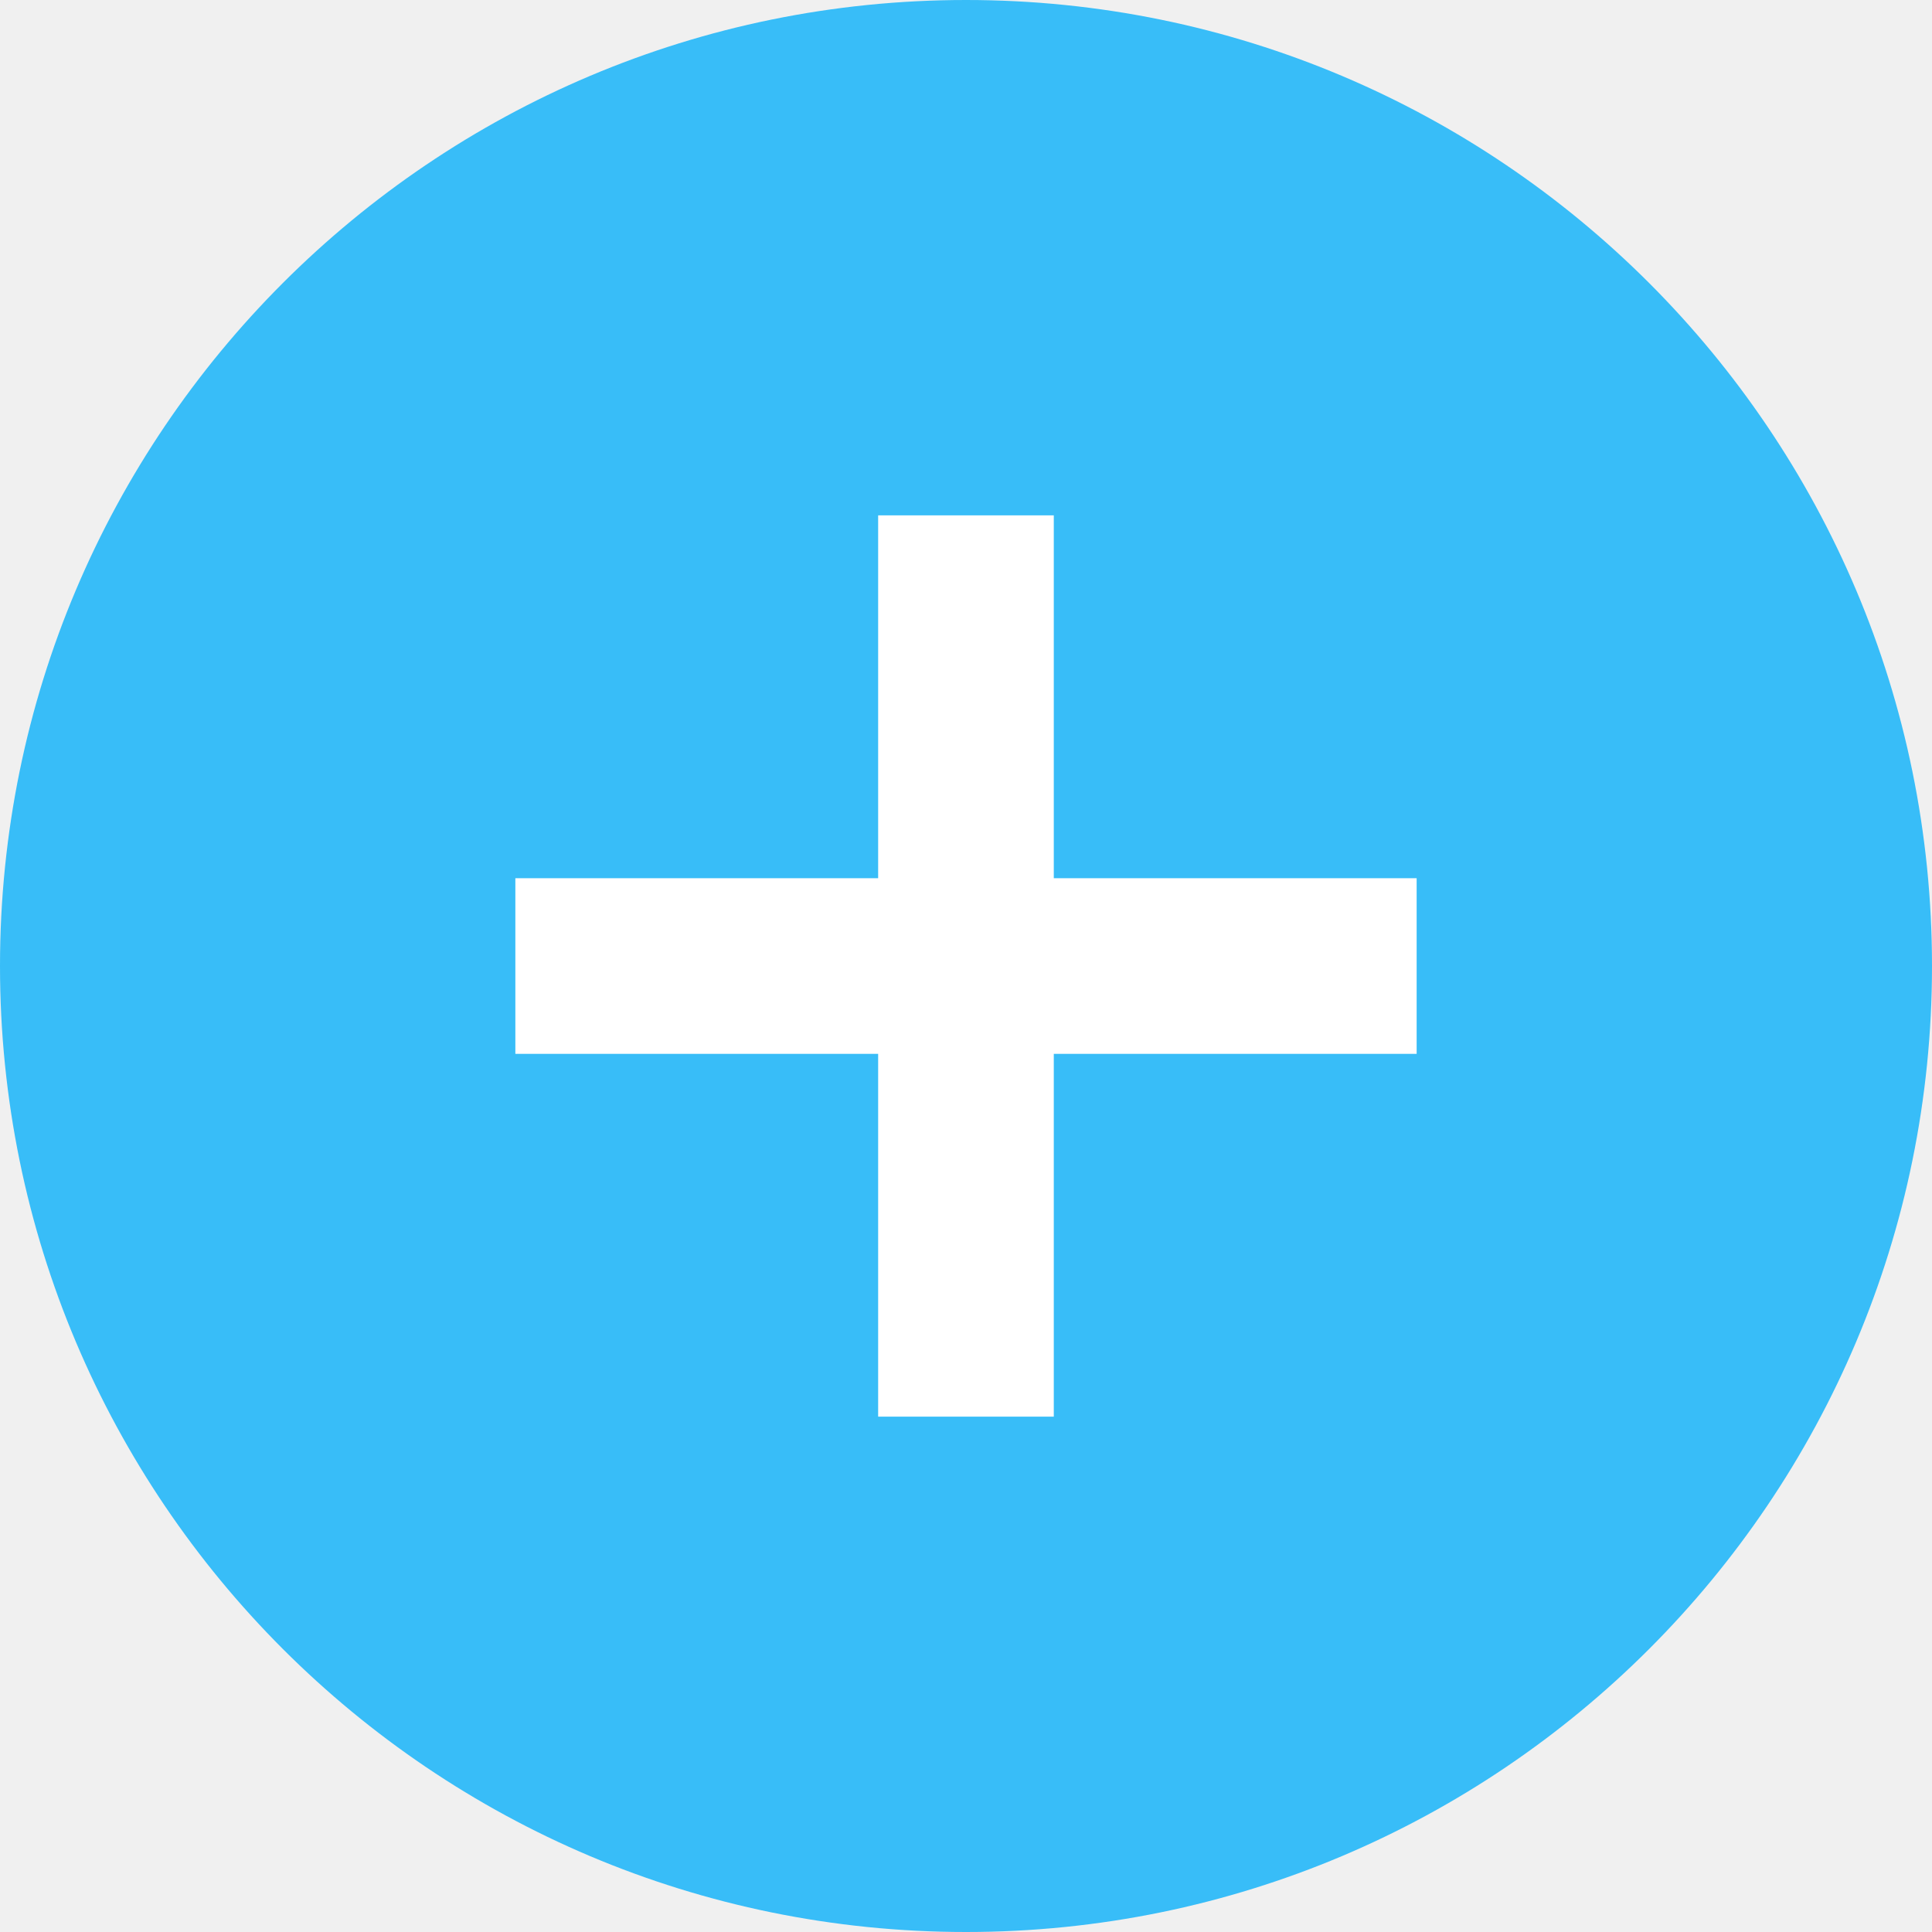
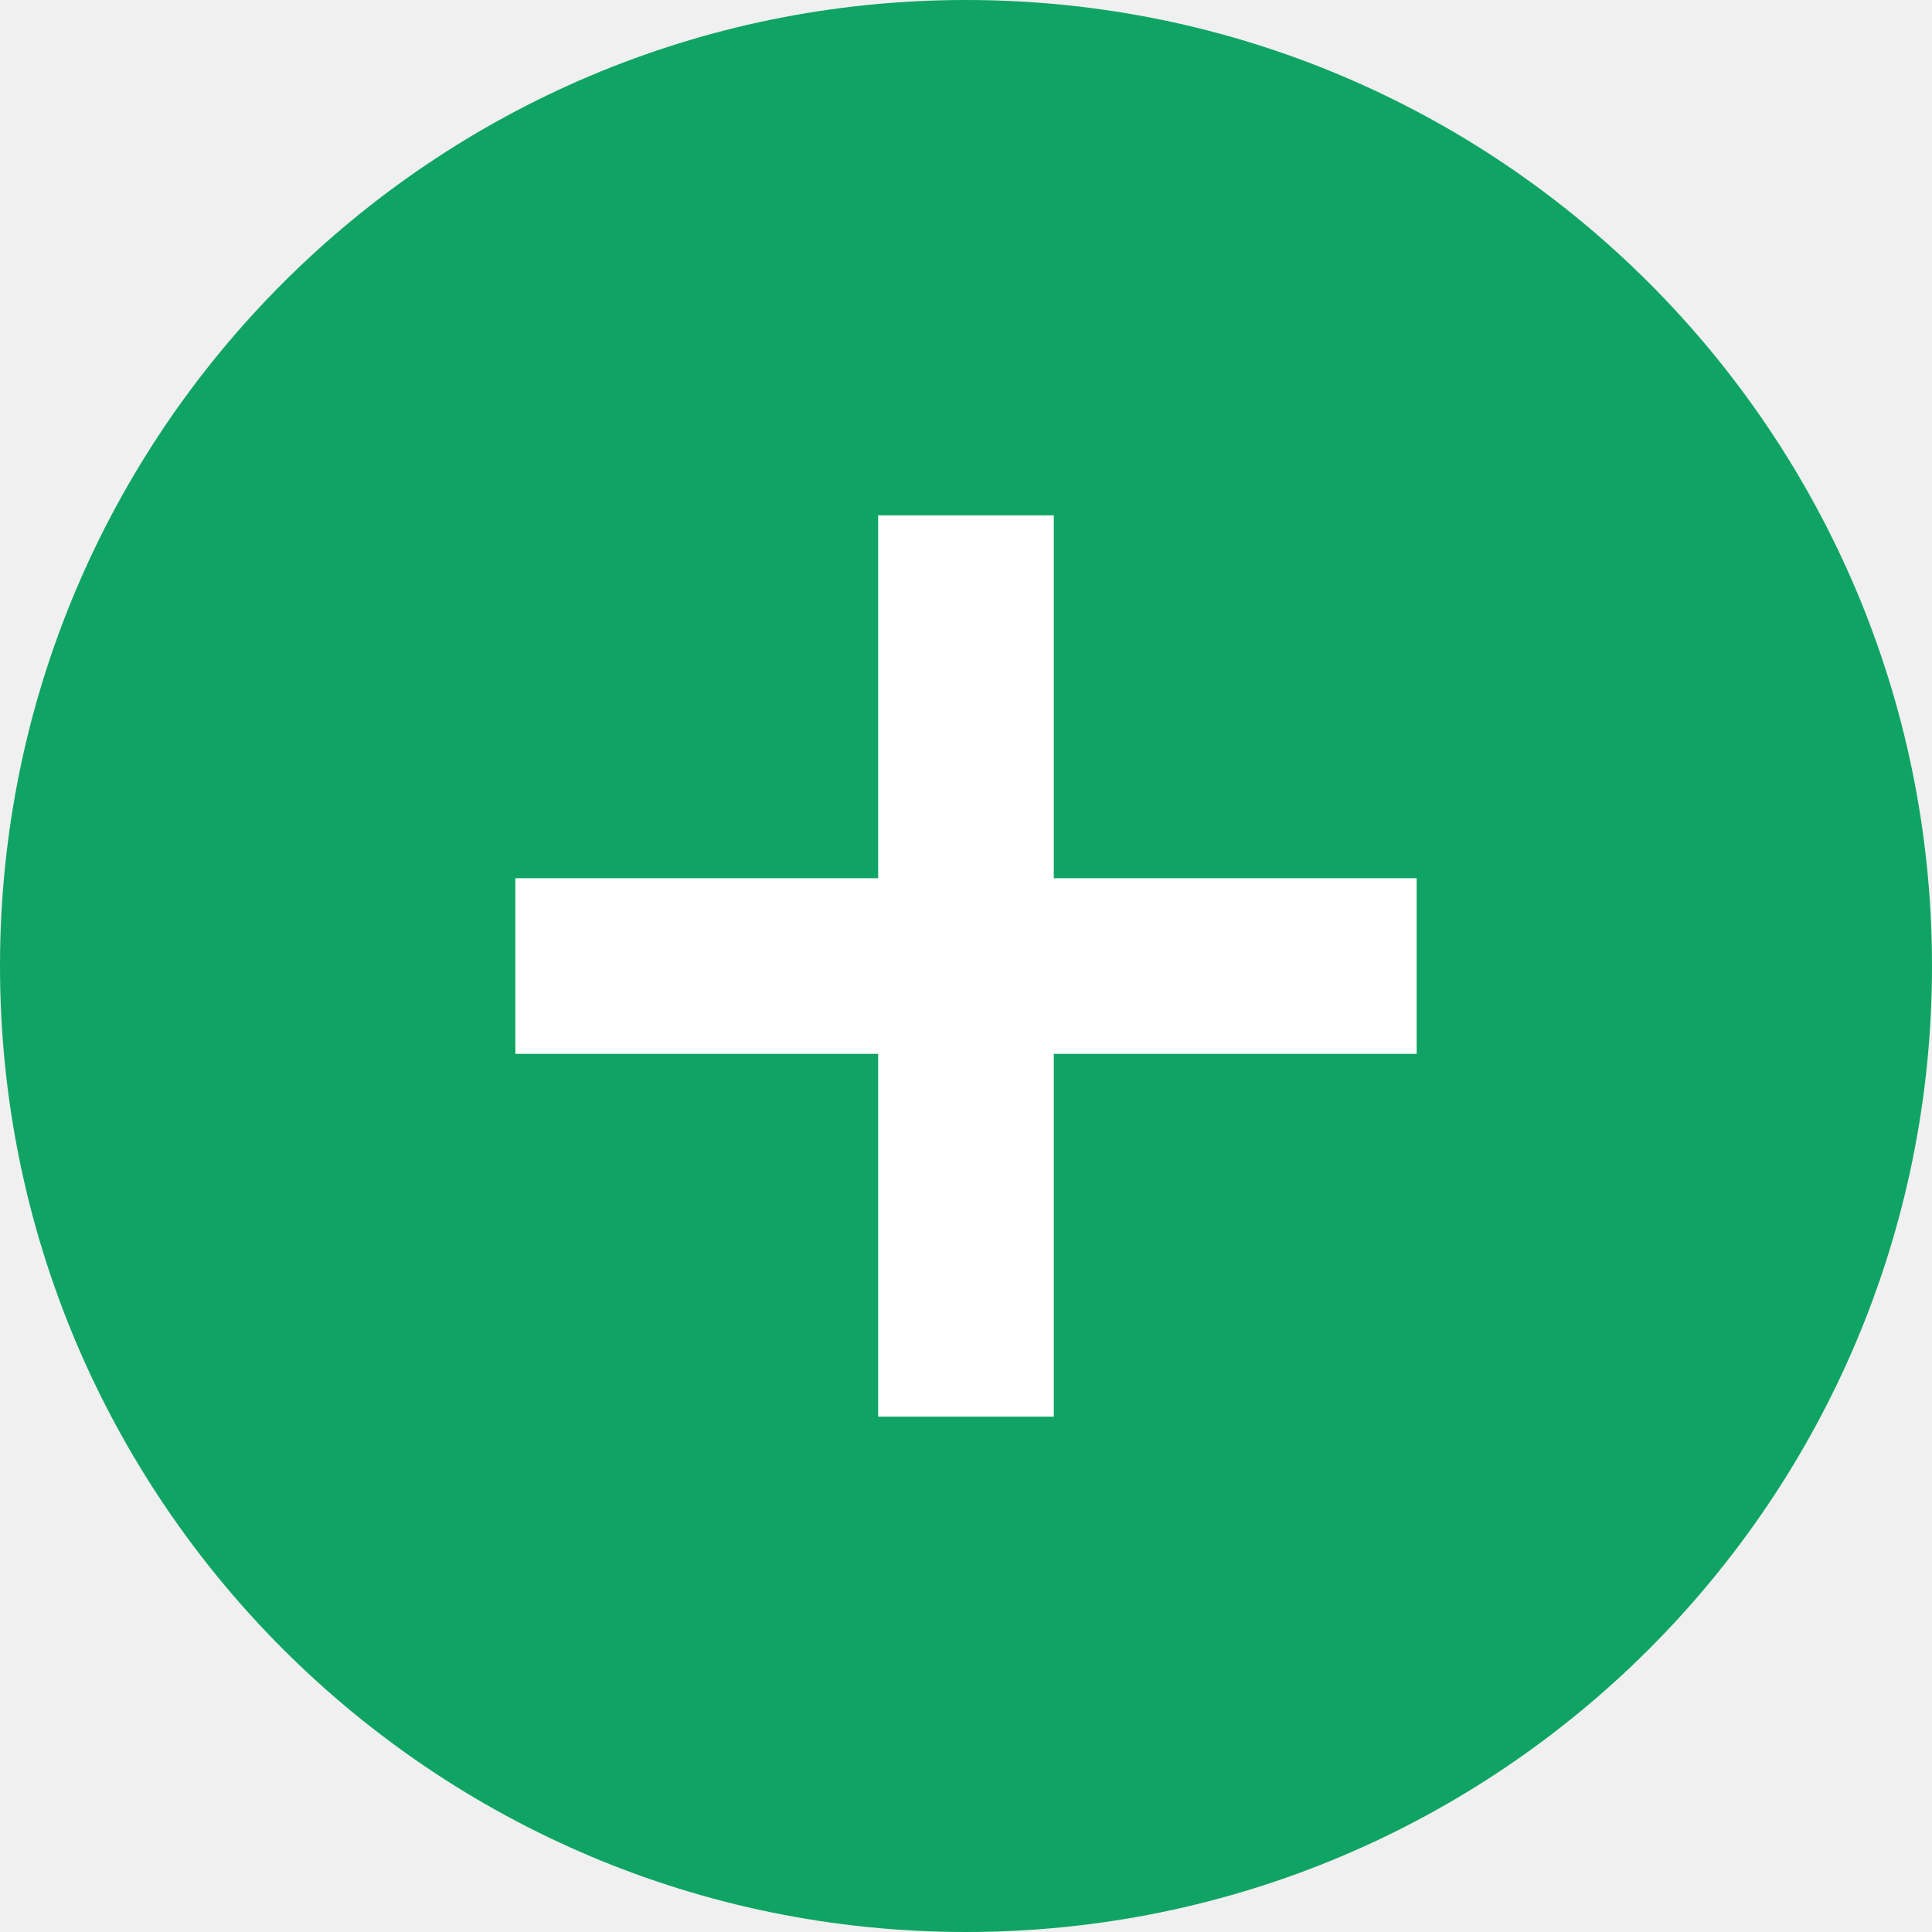
<svg xmlns="http://www.w3.org/2000/svg" id="Capa_1" data-name="Capa 1" viewBox="0 0 321.54 321.54">
  <defs>
-     <style>.cls-1{fill:#38bdf8;}.cls-2{fill:#fff;}</style>
+     <style>.cls-1{fill:#10a464;}.cls-2{fill:#fff;}</style>
  </defs>
  <circle class="cls-1" cx="160.77" cy="160.77" r="160.77" />
  <rect class="cls-2" x="146.15" y="85.77" width="29.23" height="150" />
  <rect class="cls-2" x="167.61" y="107.23" width="29.23" height="150" transform="translate(-21.46 343) rotate(-90)" />
</svg>
